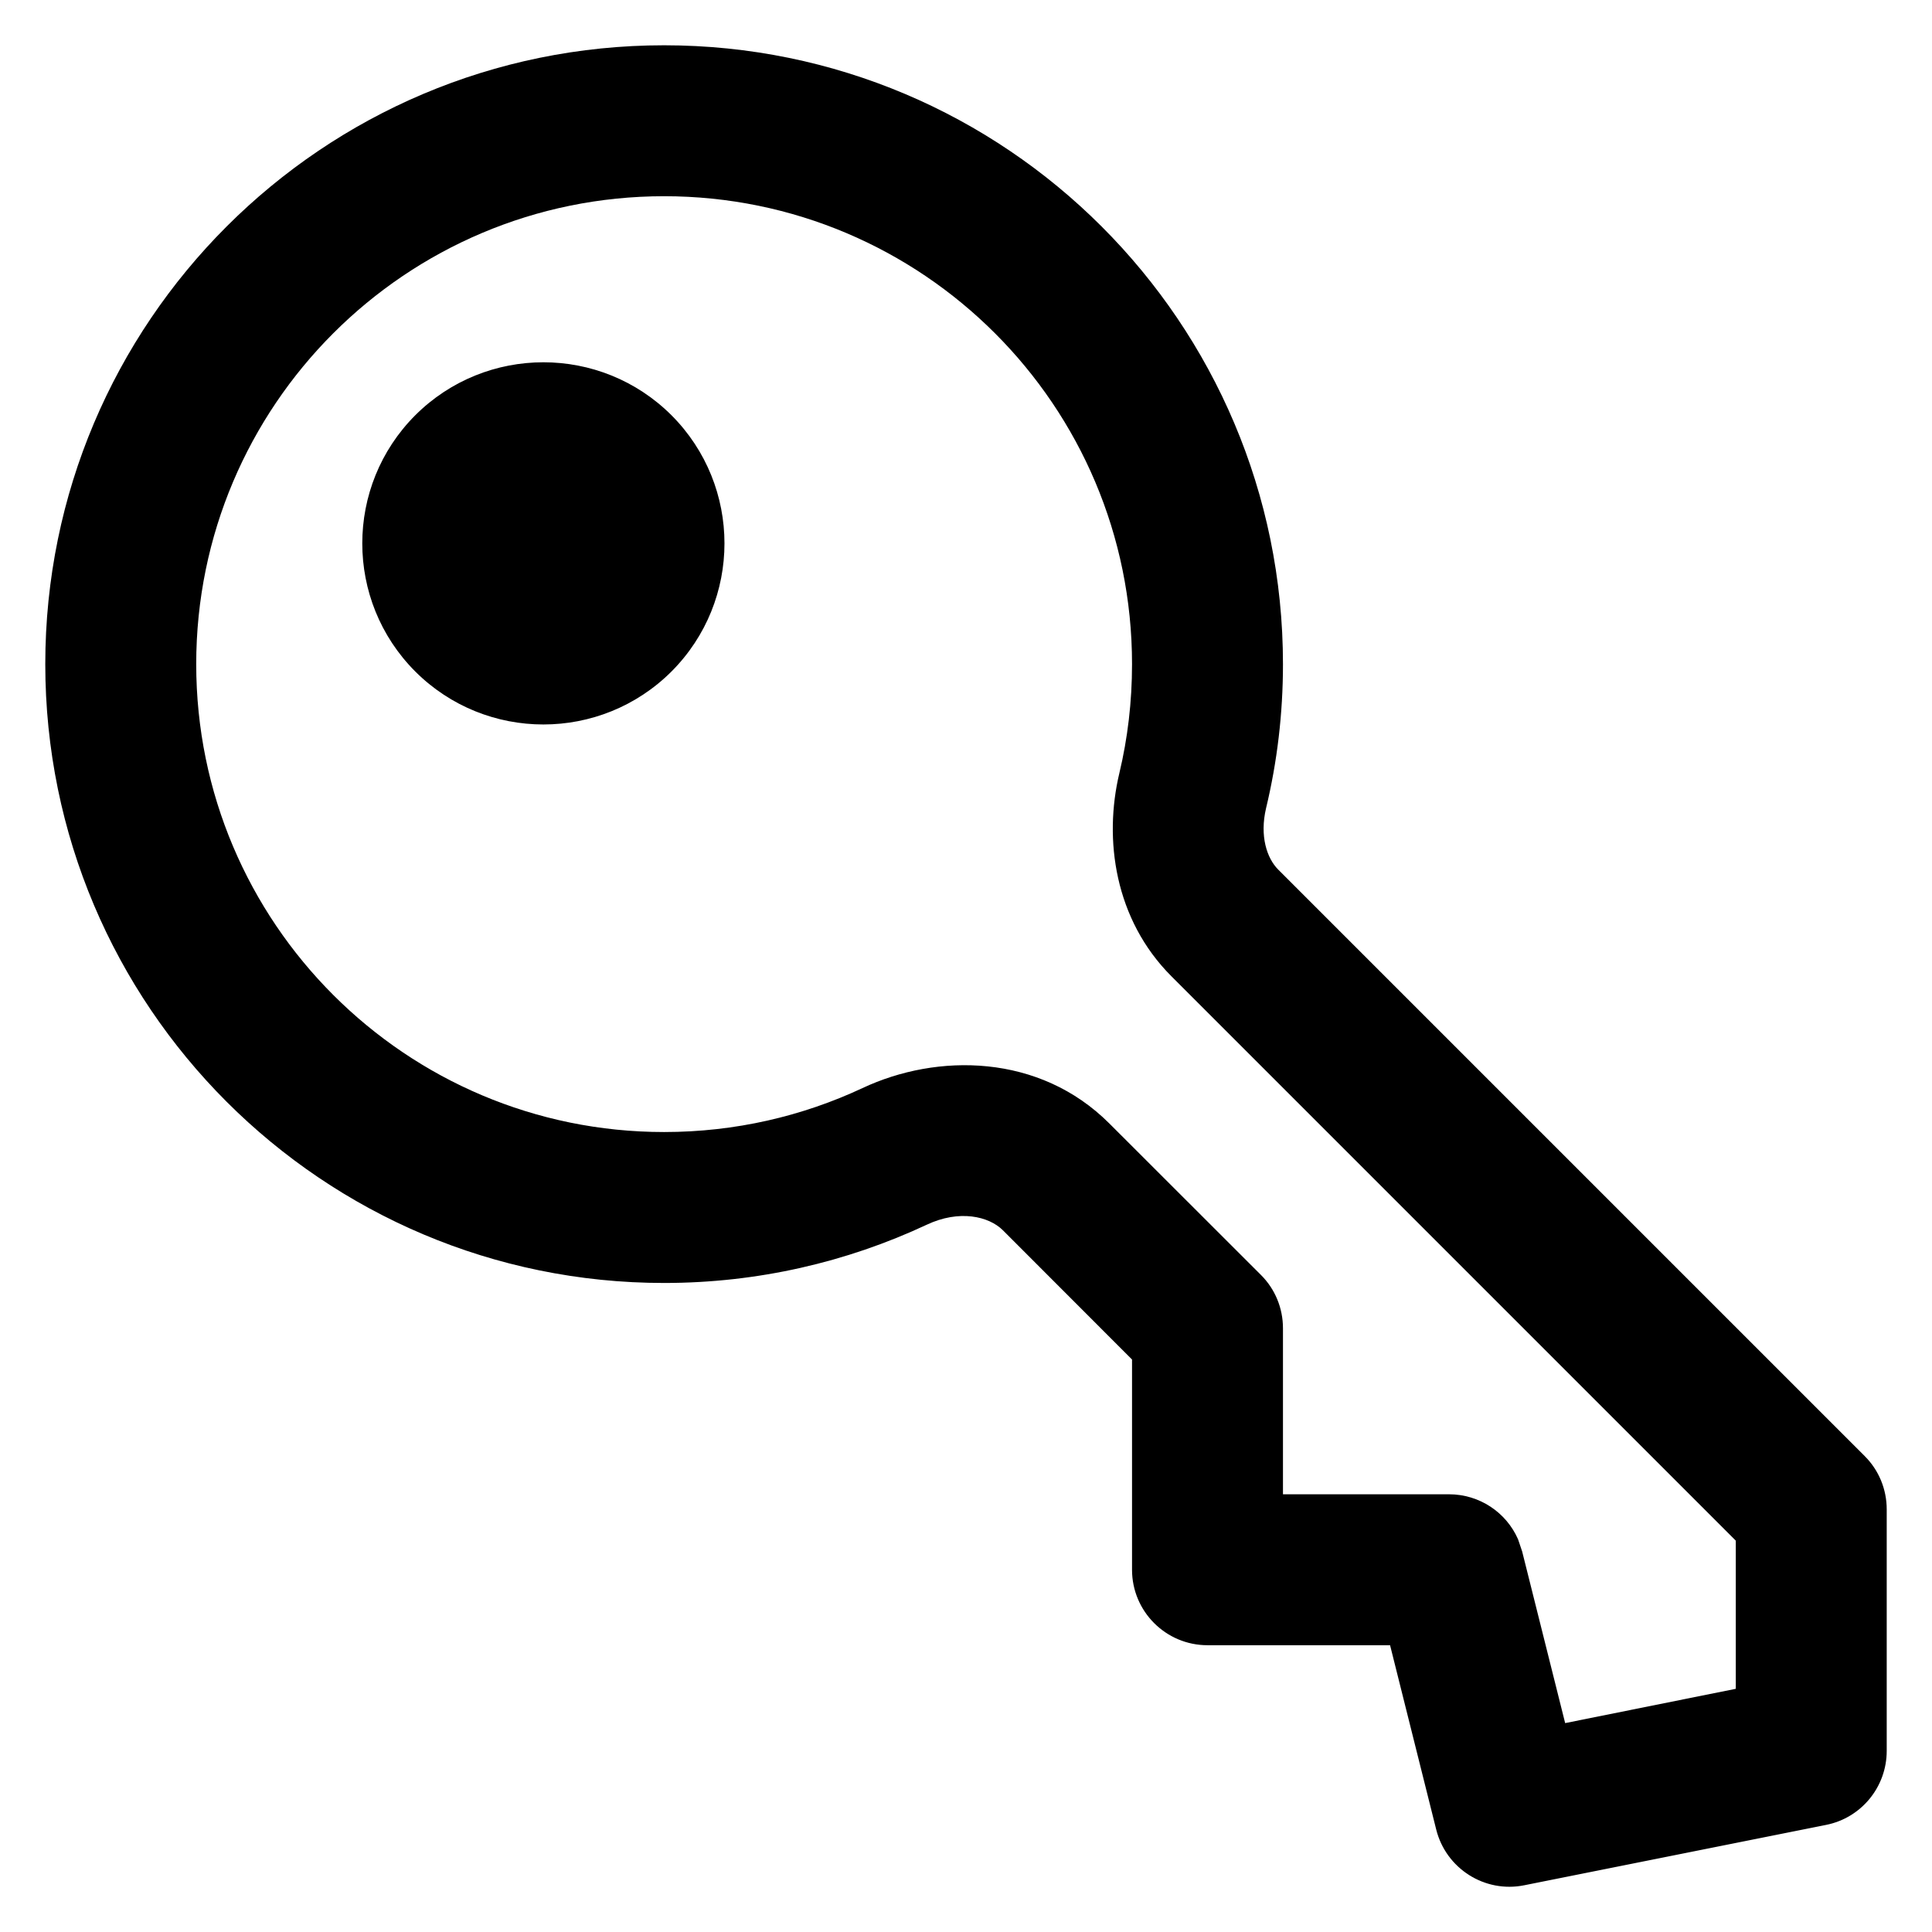
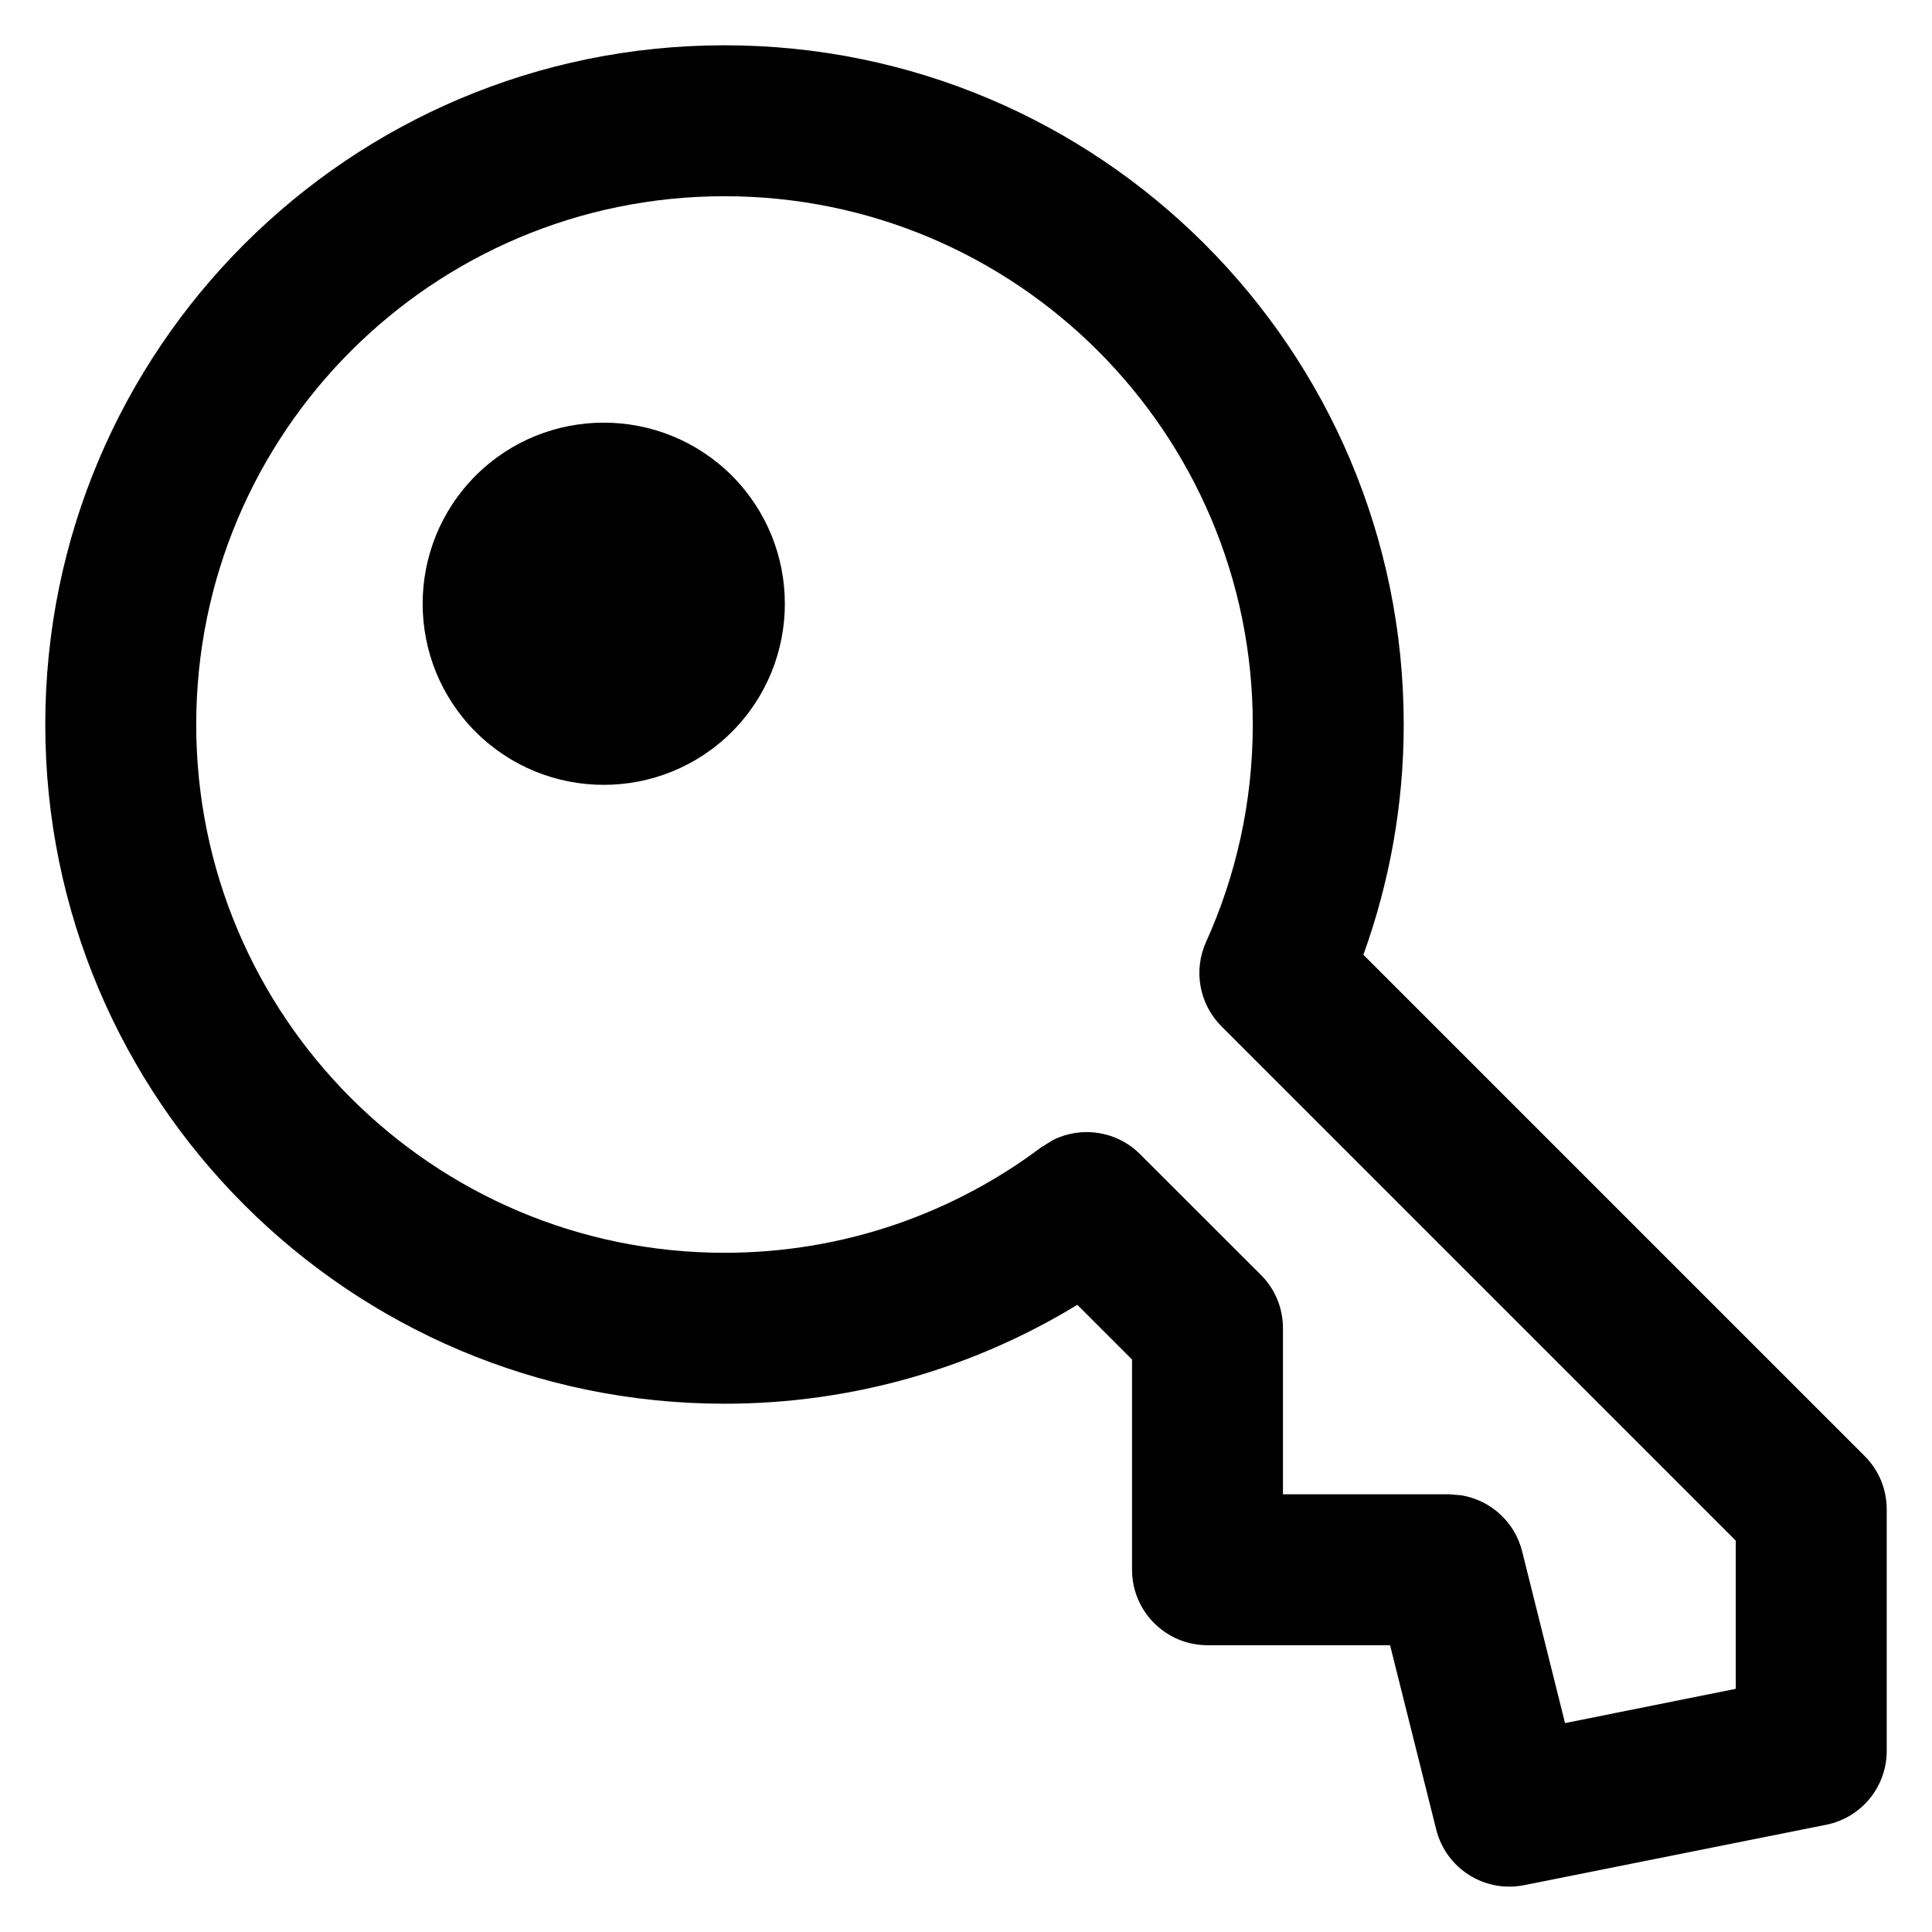
<svg xmlns="http://www.w3.org/2000/svg" fill="none" viewBox="0 0 16 16">
-   <path d="M5.5 0.375C2.67 0.375 0.375 2.67 0.375 5.5C0.375 8.33 2.67 10.625 5.5 10.625C6.276 10.625 7.013 10.452 7.674 10.143C7.945 10.015 8.189 10.073 8.305 10.188L9.375 11.259V13C9.375 13.345 9.655 13.625 10 13.625H11.512L11.894 15.151C11.975 15.475 12.296 15.679 12.623 15.613L15.123 15.113C15.415 15.055 15.625 14.798 15.625 14.5V12.5C15.625 12.334 15.56 12.175 15.442 12.058L10.586 7.202C10.491 7.107 10.431 6.923 10.485 6.693C10.577 6.31 10.625 5.91 10.625 5.5C10.625 2.67 8.33 0.375 5.5 0.375ZM5.5 1.625C7.64 1.625 9.375 3.36 9.375 5.5C9.375 5.812 9.339 6.114 9.27 6.403C9.139 6.952 9.231 7.615 9.702 8.086L14.375 12.759V13.986L12.962 14.27L12.606 12.849L12.572 12.748C12.474 12.524 12.251 12.375 12 12.375H10.625V11C10.625 10.834 10.56 10.675 10.442 10.558L9.188 9.305C8.609 8.725 7.762 8.72 7.143 9.011C6.645 9.244 6.088 9.375 5.5 9.375C3.36 9.375 1.625 7.64 1.625 5.5C1.625 3.36 3.36 1.625 5.5 1.625ZM5.561 3.439C4.975 2.854 4.025 2.854 3.439 3.439C2.854 4.025 2.854 4.975 3.439 5.561C4.025 6.146 4.975 6.146 5.561 5.561C6.146 4.975 6.146 4.025 5.561 3.439Z" class="union" fill="currentColor" />
+   <path d="M6 0.375C2.893 0.375 0.375 2.893 0.375 6C0.375 9.107 2.893 11.625 6 11.625C7.07 11.625 8.07 11.325 8.922 10.806L9.375 11.259V13C9.375 13.345 9.655 13.625 10 13.625H11.512L11.894 15.151C11.975 15.475 12.296 15.678 12.623 15.612L15.123 15.112C15.415 15.054 15.625 14.798 15.625 14.5V12.5C15.625 12.334 15.56 12.175 15.442 12.058L11.291 7.907C11.506 7.311 11.625 6.669 11.625 6C11.625 2.893 9.107 0.375 6 0.375ZM6 1.625C8.416 1.625 10.375 3.584 10.375 6C10.375 6.643 10.236 7.252 9.988 7.801C9.881 8.038 9.932 8.316 10.116 8.5L14.375 12.759V13.986L12.961 14.27L12.606 12.849C12.546 12.605 12.346 12.425 12.105 12.384L12 12.375H10.625V11C10.625 10.834 10.56 10.675 10.442 10.558L9.442 9.559C9.25 9.366 8.959 9.323 8.723 9.44L8.625 9.5C7.894 10.049 6.986 10.375 6 10.375C3.584 10.375 1.625 8.416 1.625 6C1.625 3.584 3.584 1.625 6 1.625ZM6.061 3.939C5.475 3.354 4.525 3.354 3.939 3.939C3.354 4.525 3.354 5.475 3.939 6.061C4.525 6.646 5.475 6.646 6.061 6.061C6.646 5.475 6.646 4.525 6.061 3.939Z" class="union" fill="currentColor" />
</svg>
